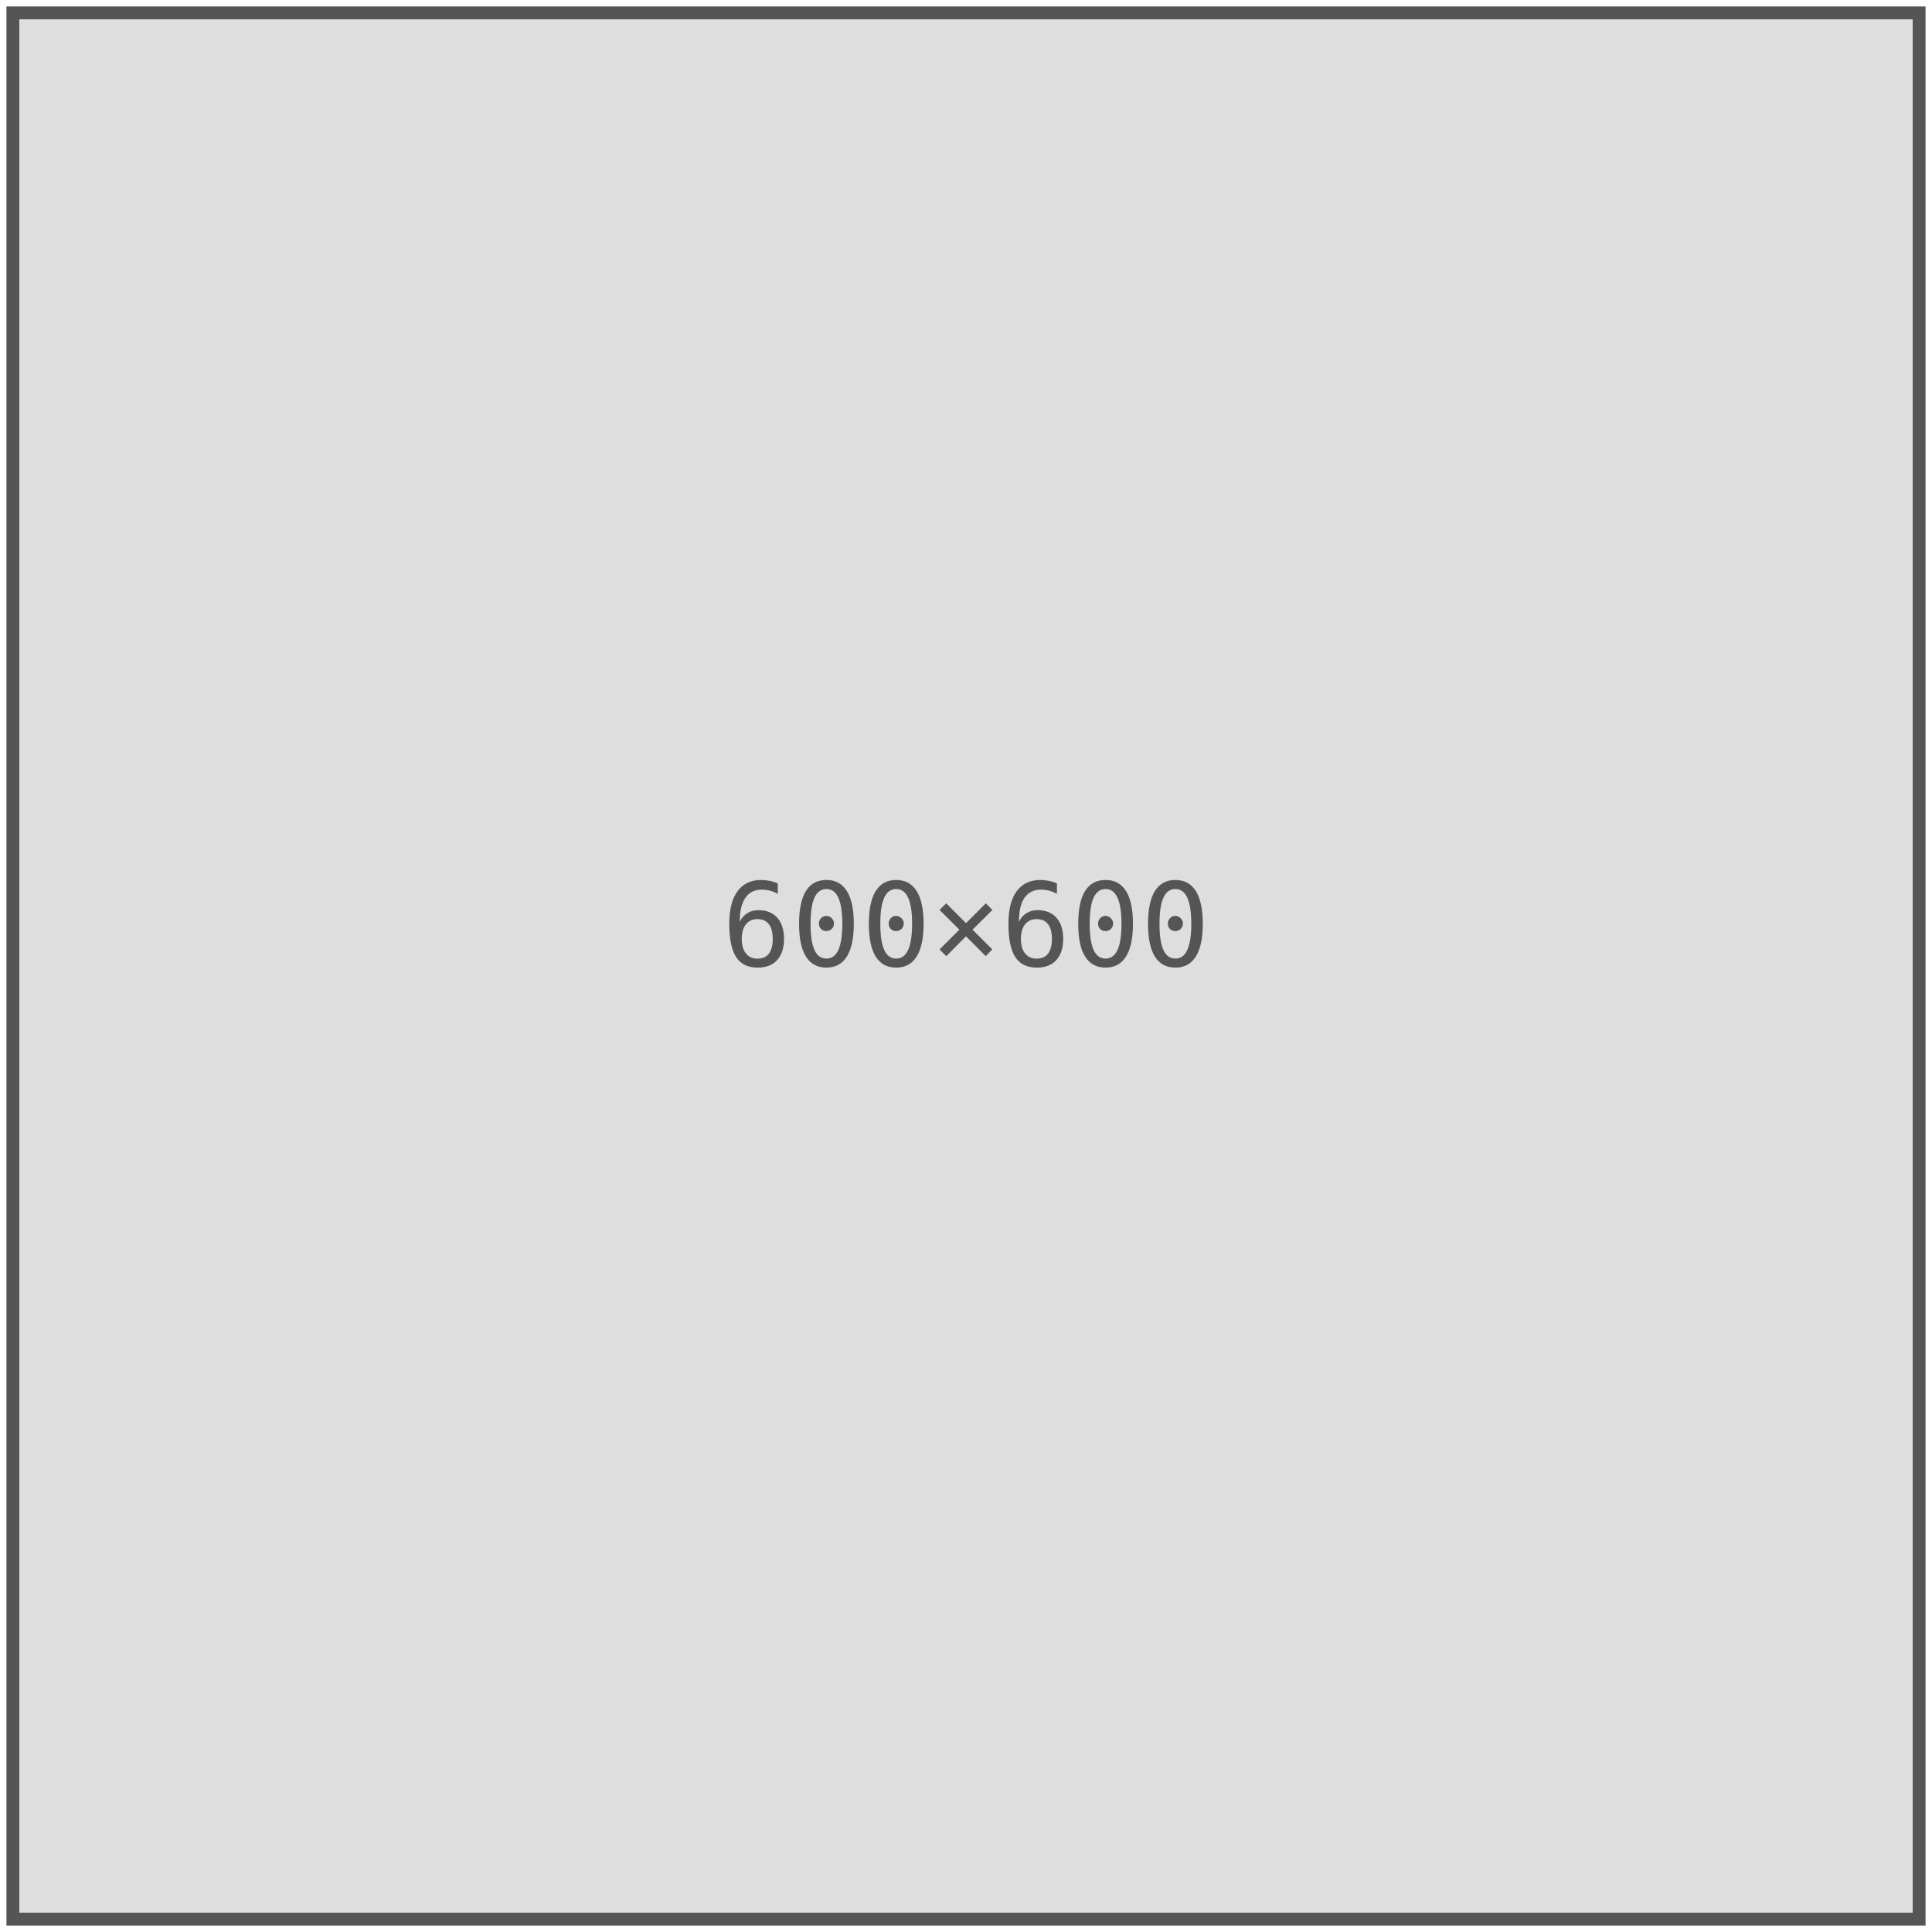
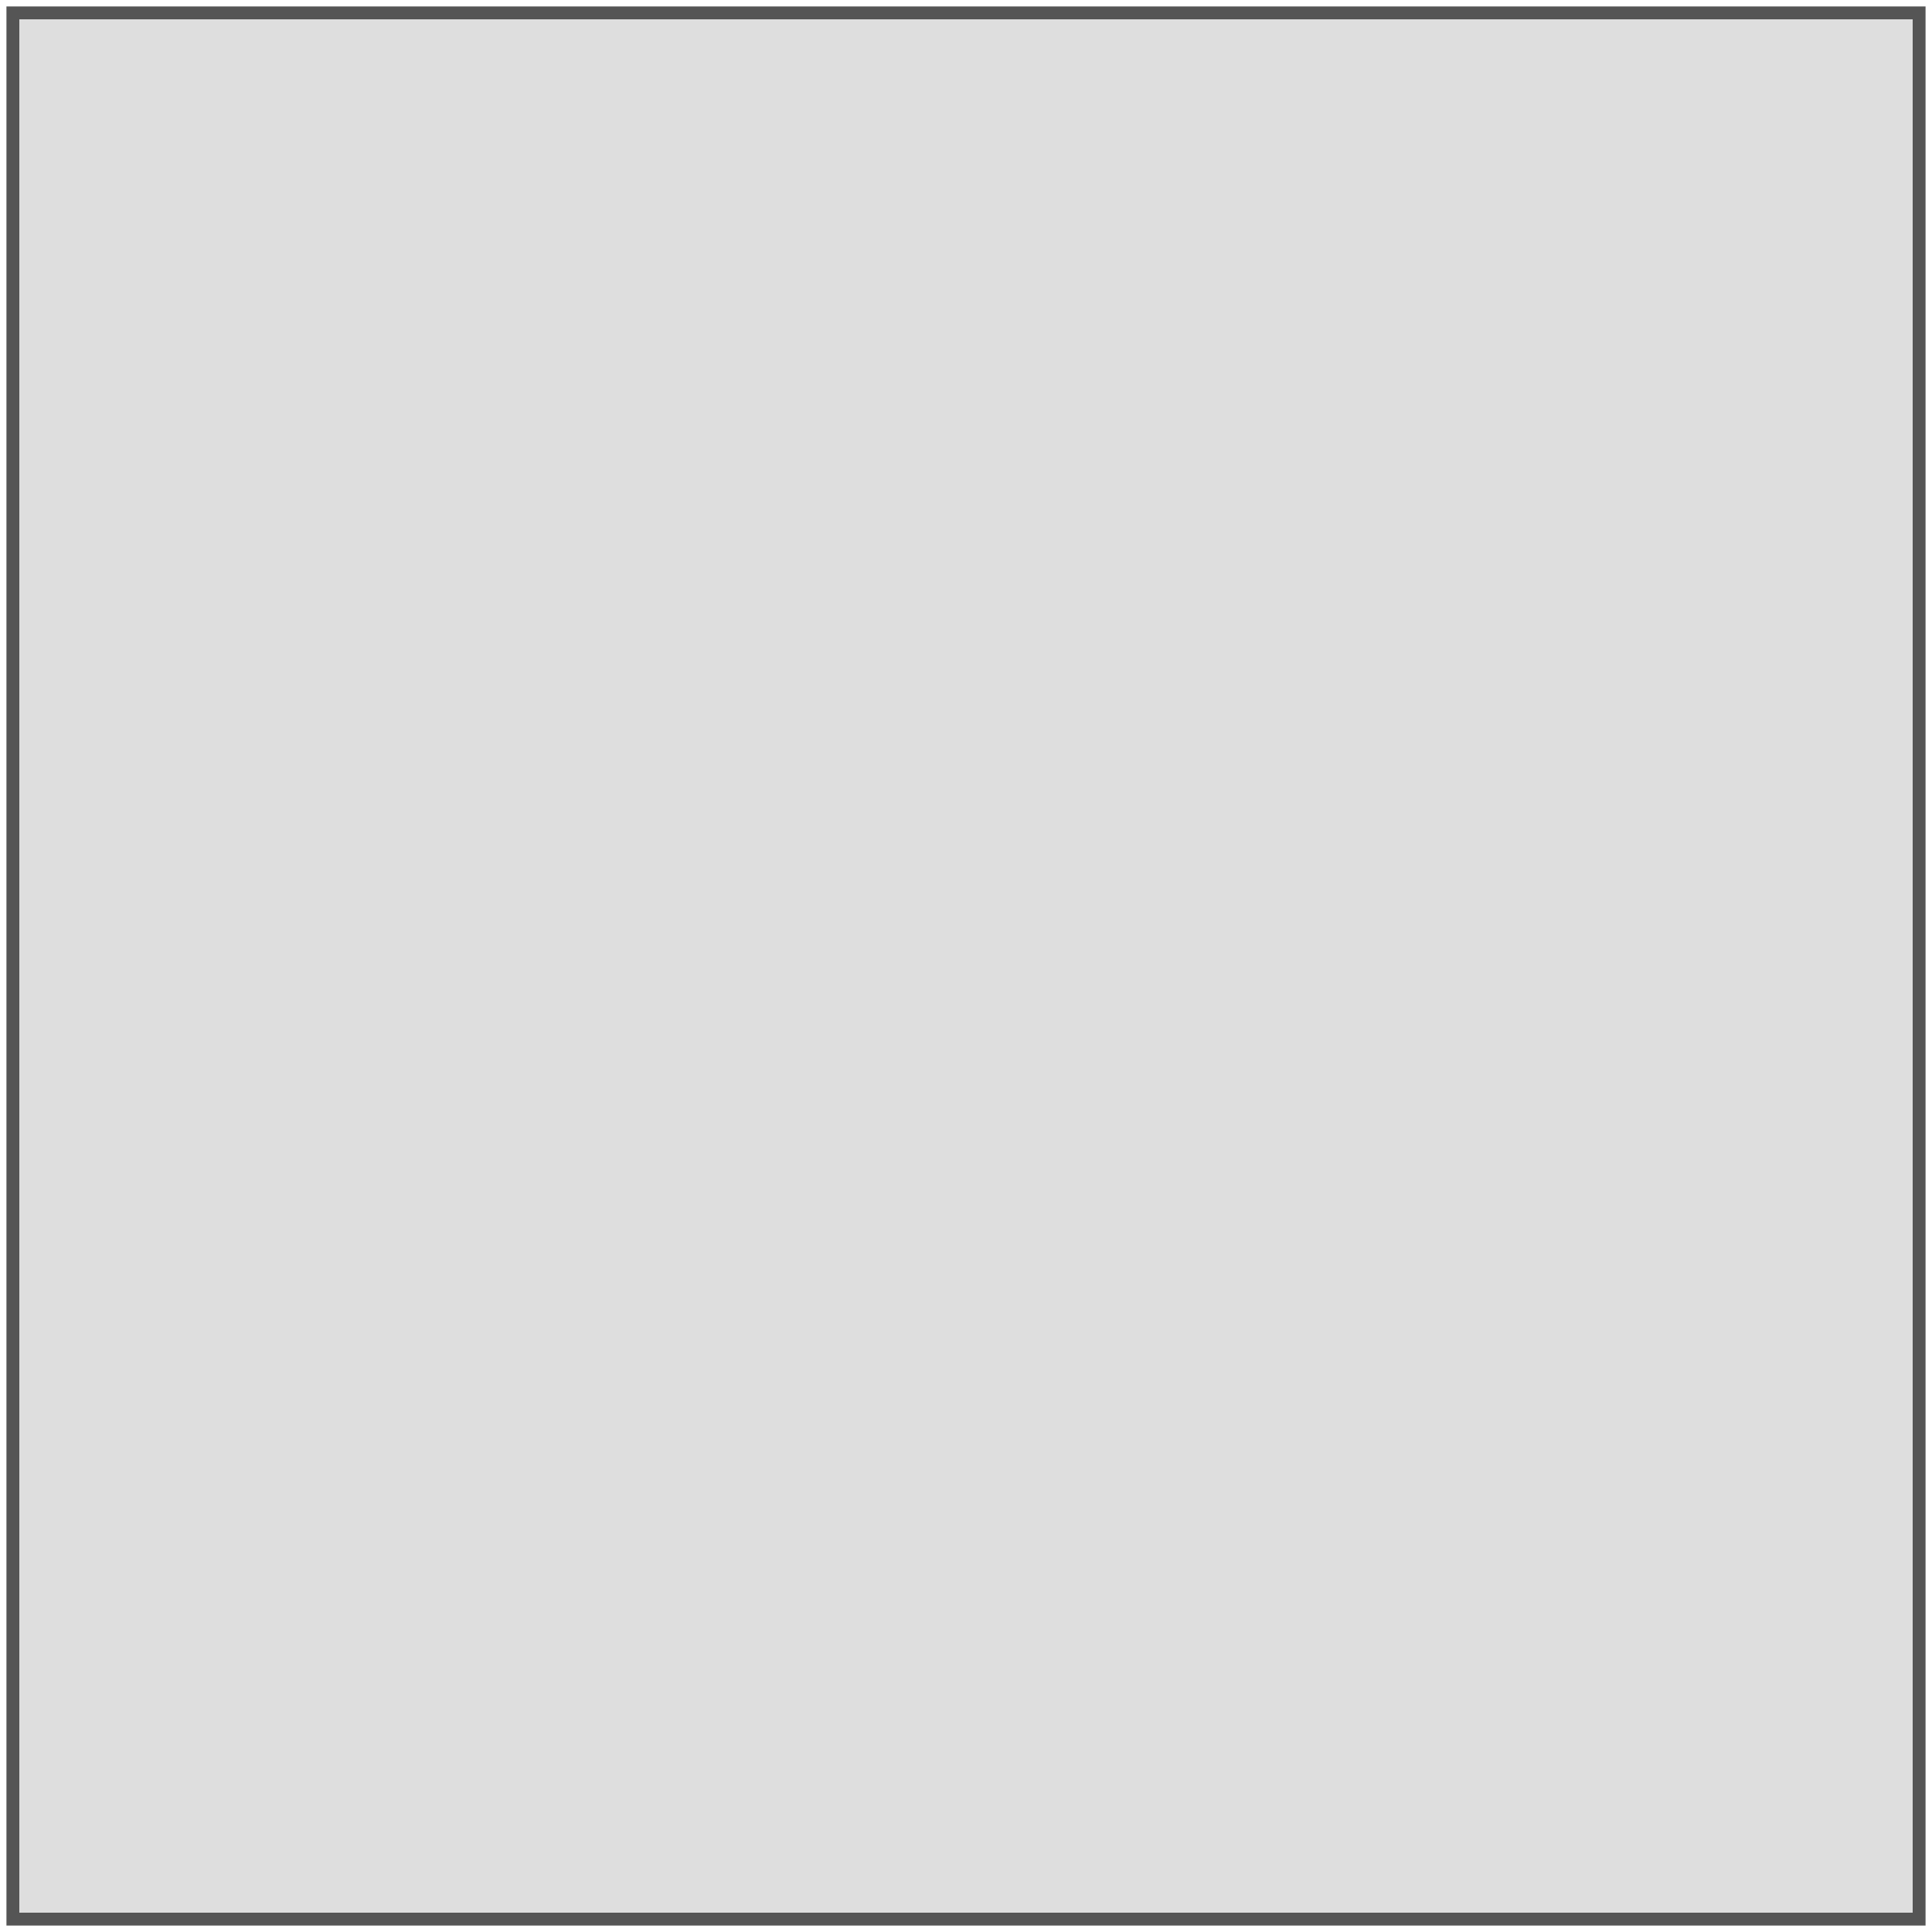
<svg xmlns="http://www.w3.org/2000/svg" width="300" height="300">
  <rect x="2" y="2" width="296" height="296" style="fill:#DEDEDE;stroke:#555555;stroke-width:2" />
-   <text x="50%" y="50%" font-size="18" text-anchor="middle" alignment-baseline="middle" font-family="monospace, sans-serif" fill="#555555">600×600</text>
+   <text x="50%" y="50%" font-size="18" text-anchor="middle" alignment-baseline="middle" font-family="monospace, sans-serif" fill="#555555" />
</svg>
